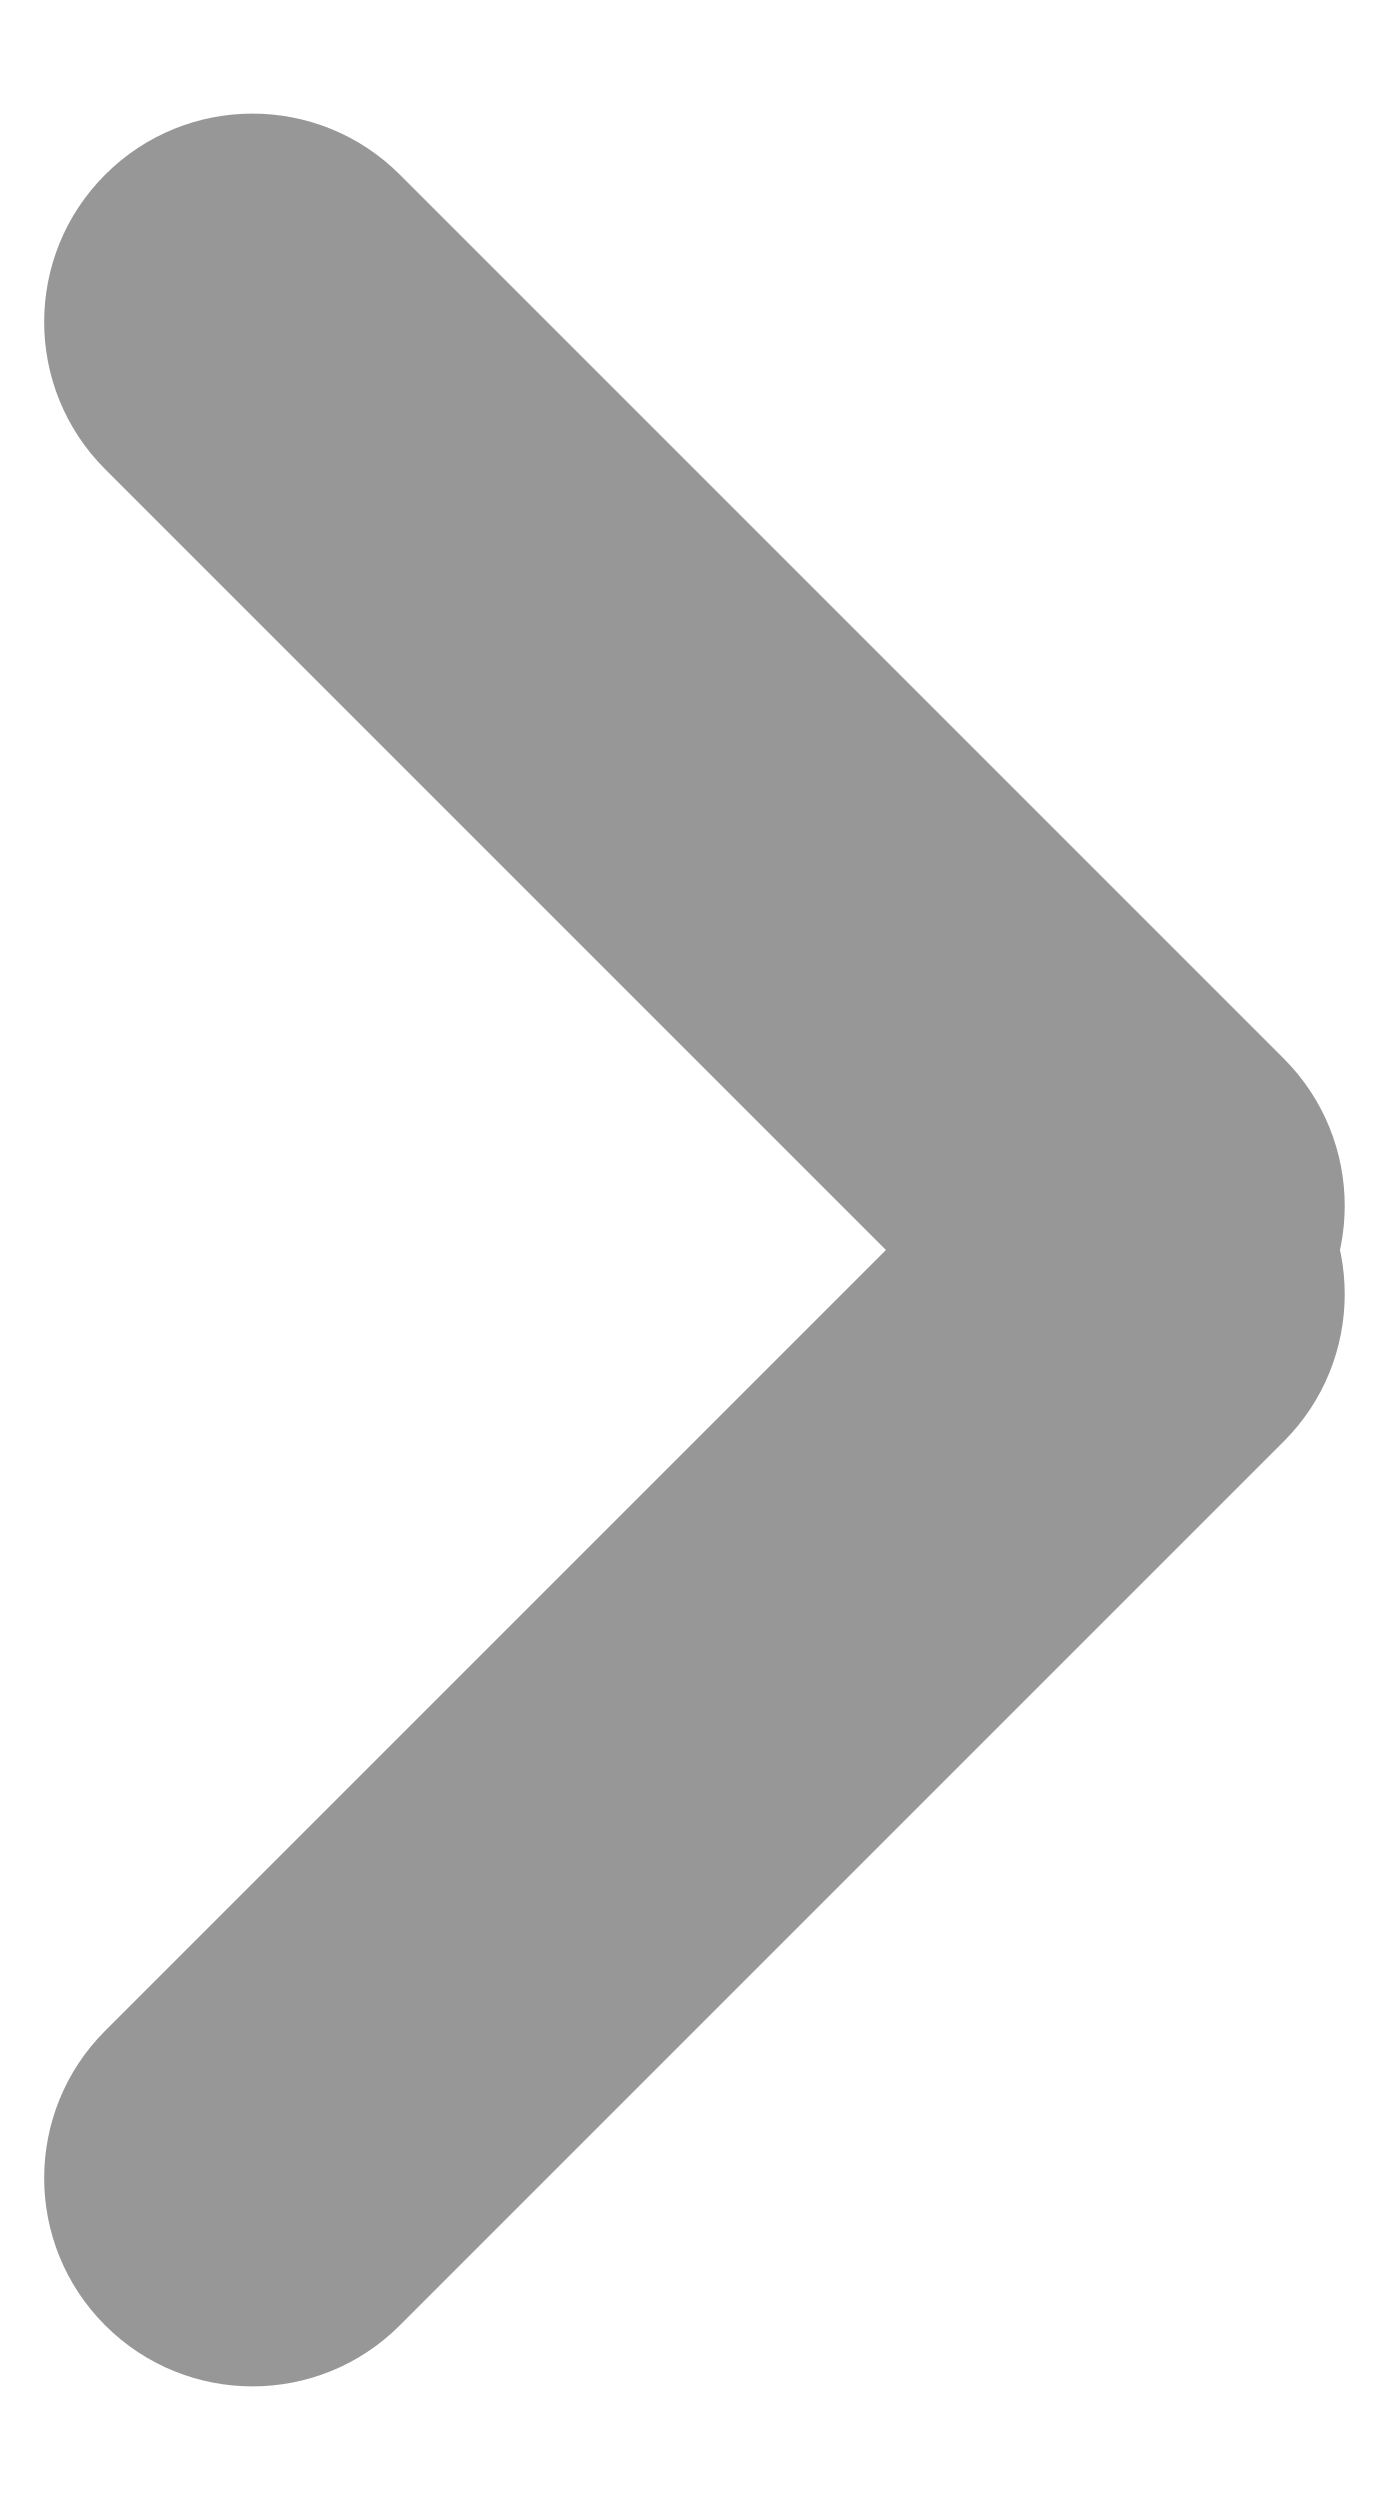
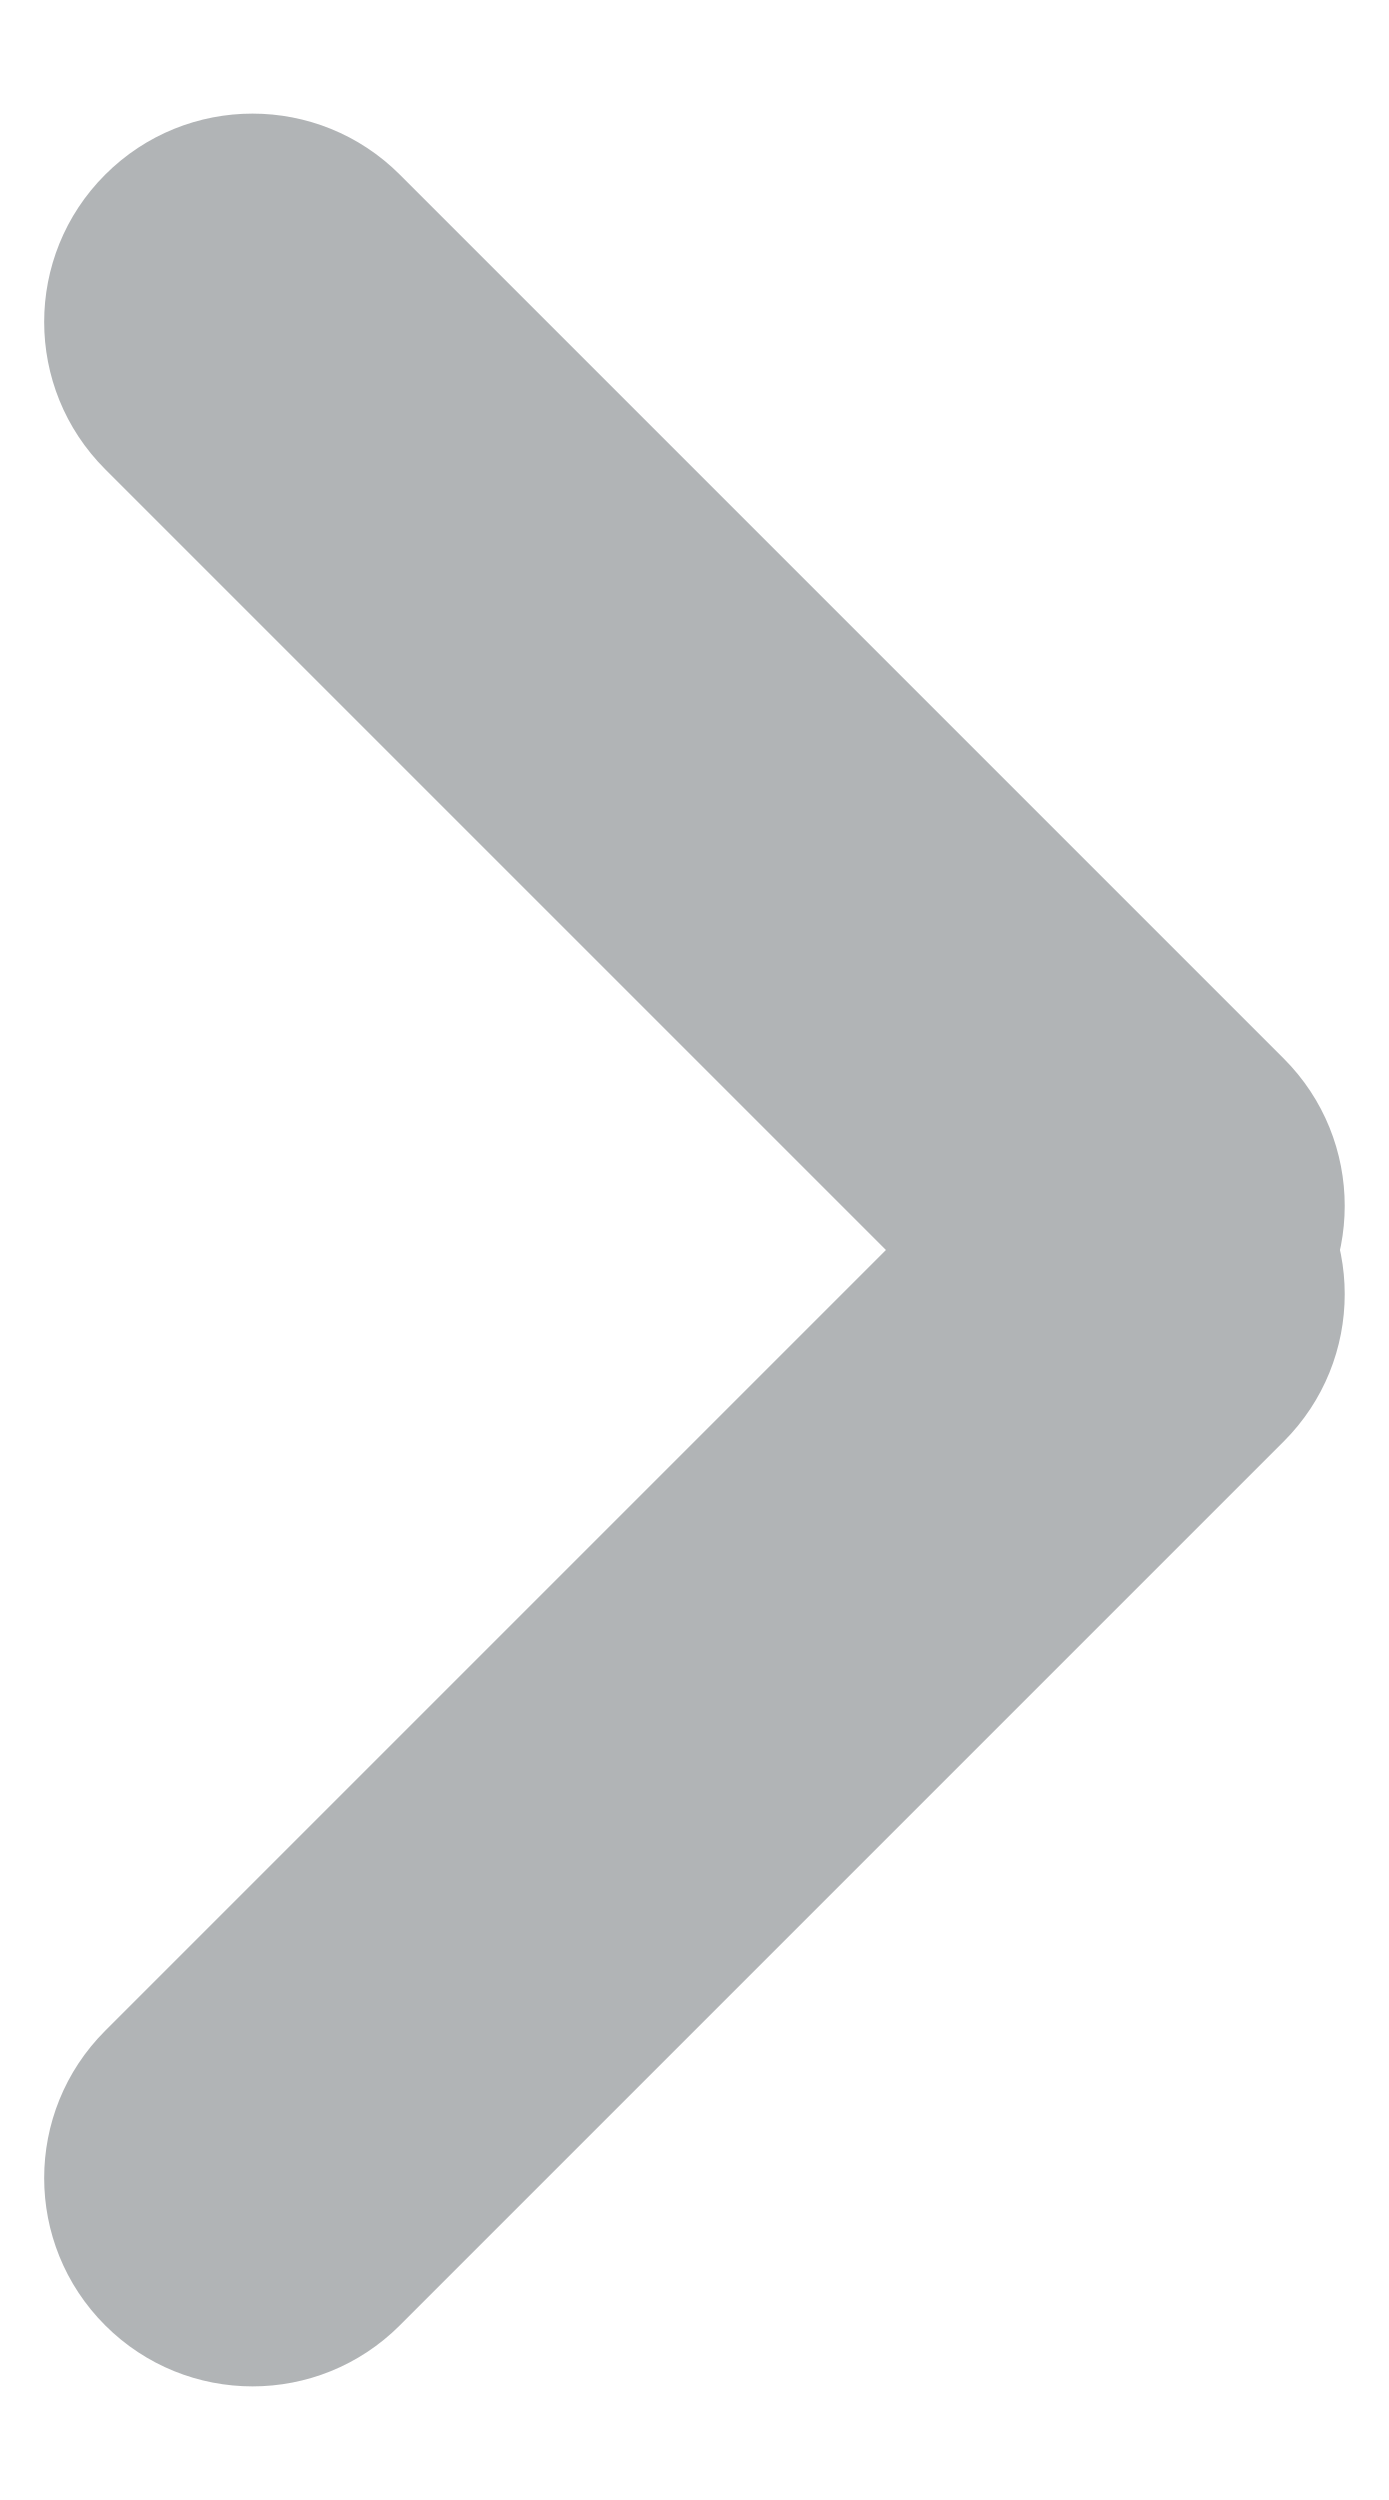
<svg xmlns="http://www.w3.org/2000/svg" width="10" height="18">
-   <g transform="translate(-1)" fill="#979797" fill-rule="nonzero">
+   <g transform="translate(-1)" fill="#b1b4b6" fill-rule="nonzero">
    <rect transform="rotate(45 6 5.5)" y="4" width="12" height="3" rx="1.5" />
    <rect transform="rotate(-45 6 12.5)" y="11" width="12" height="3" rx="1.5" />
  </g>
</svg>
